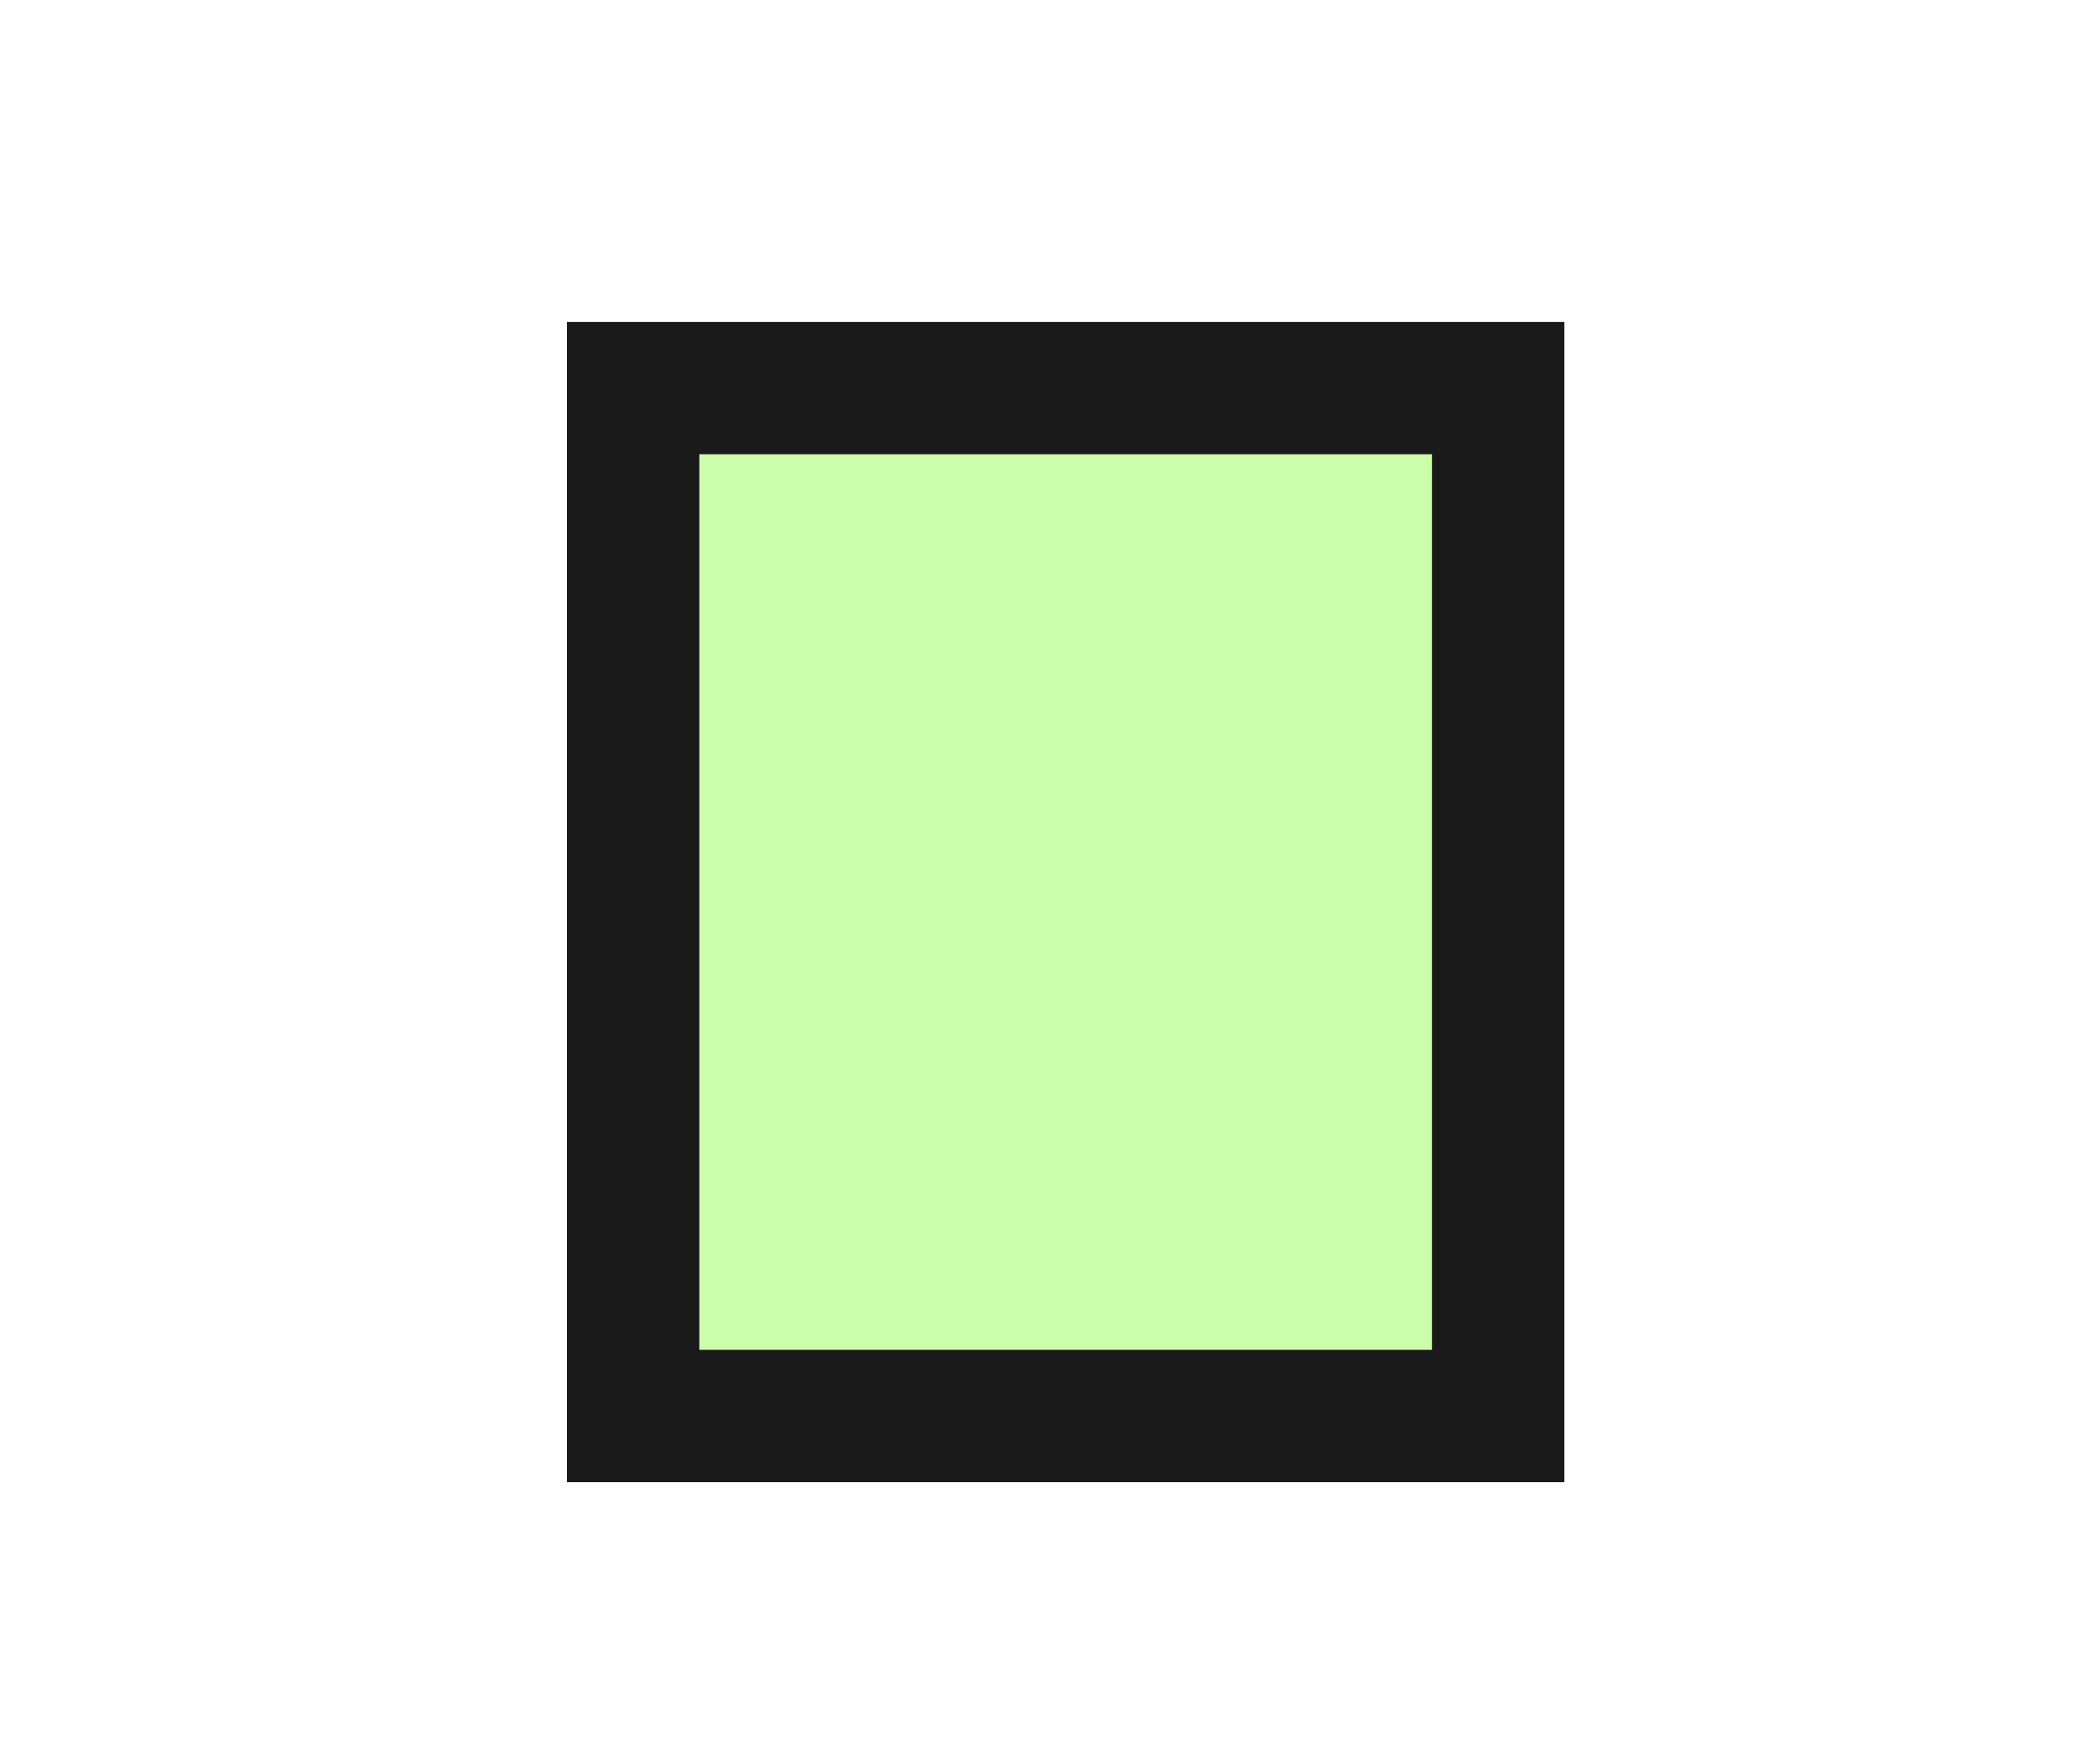
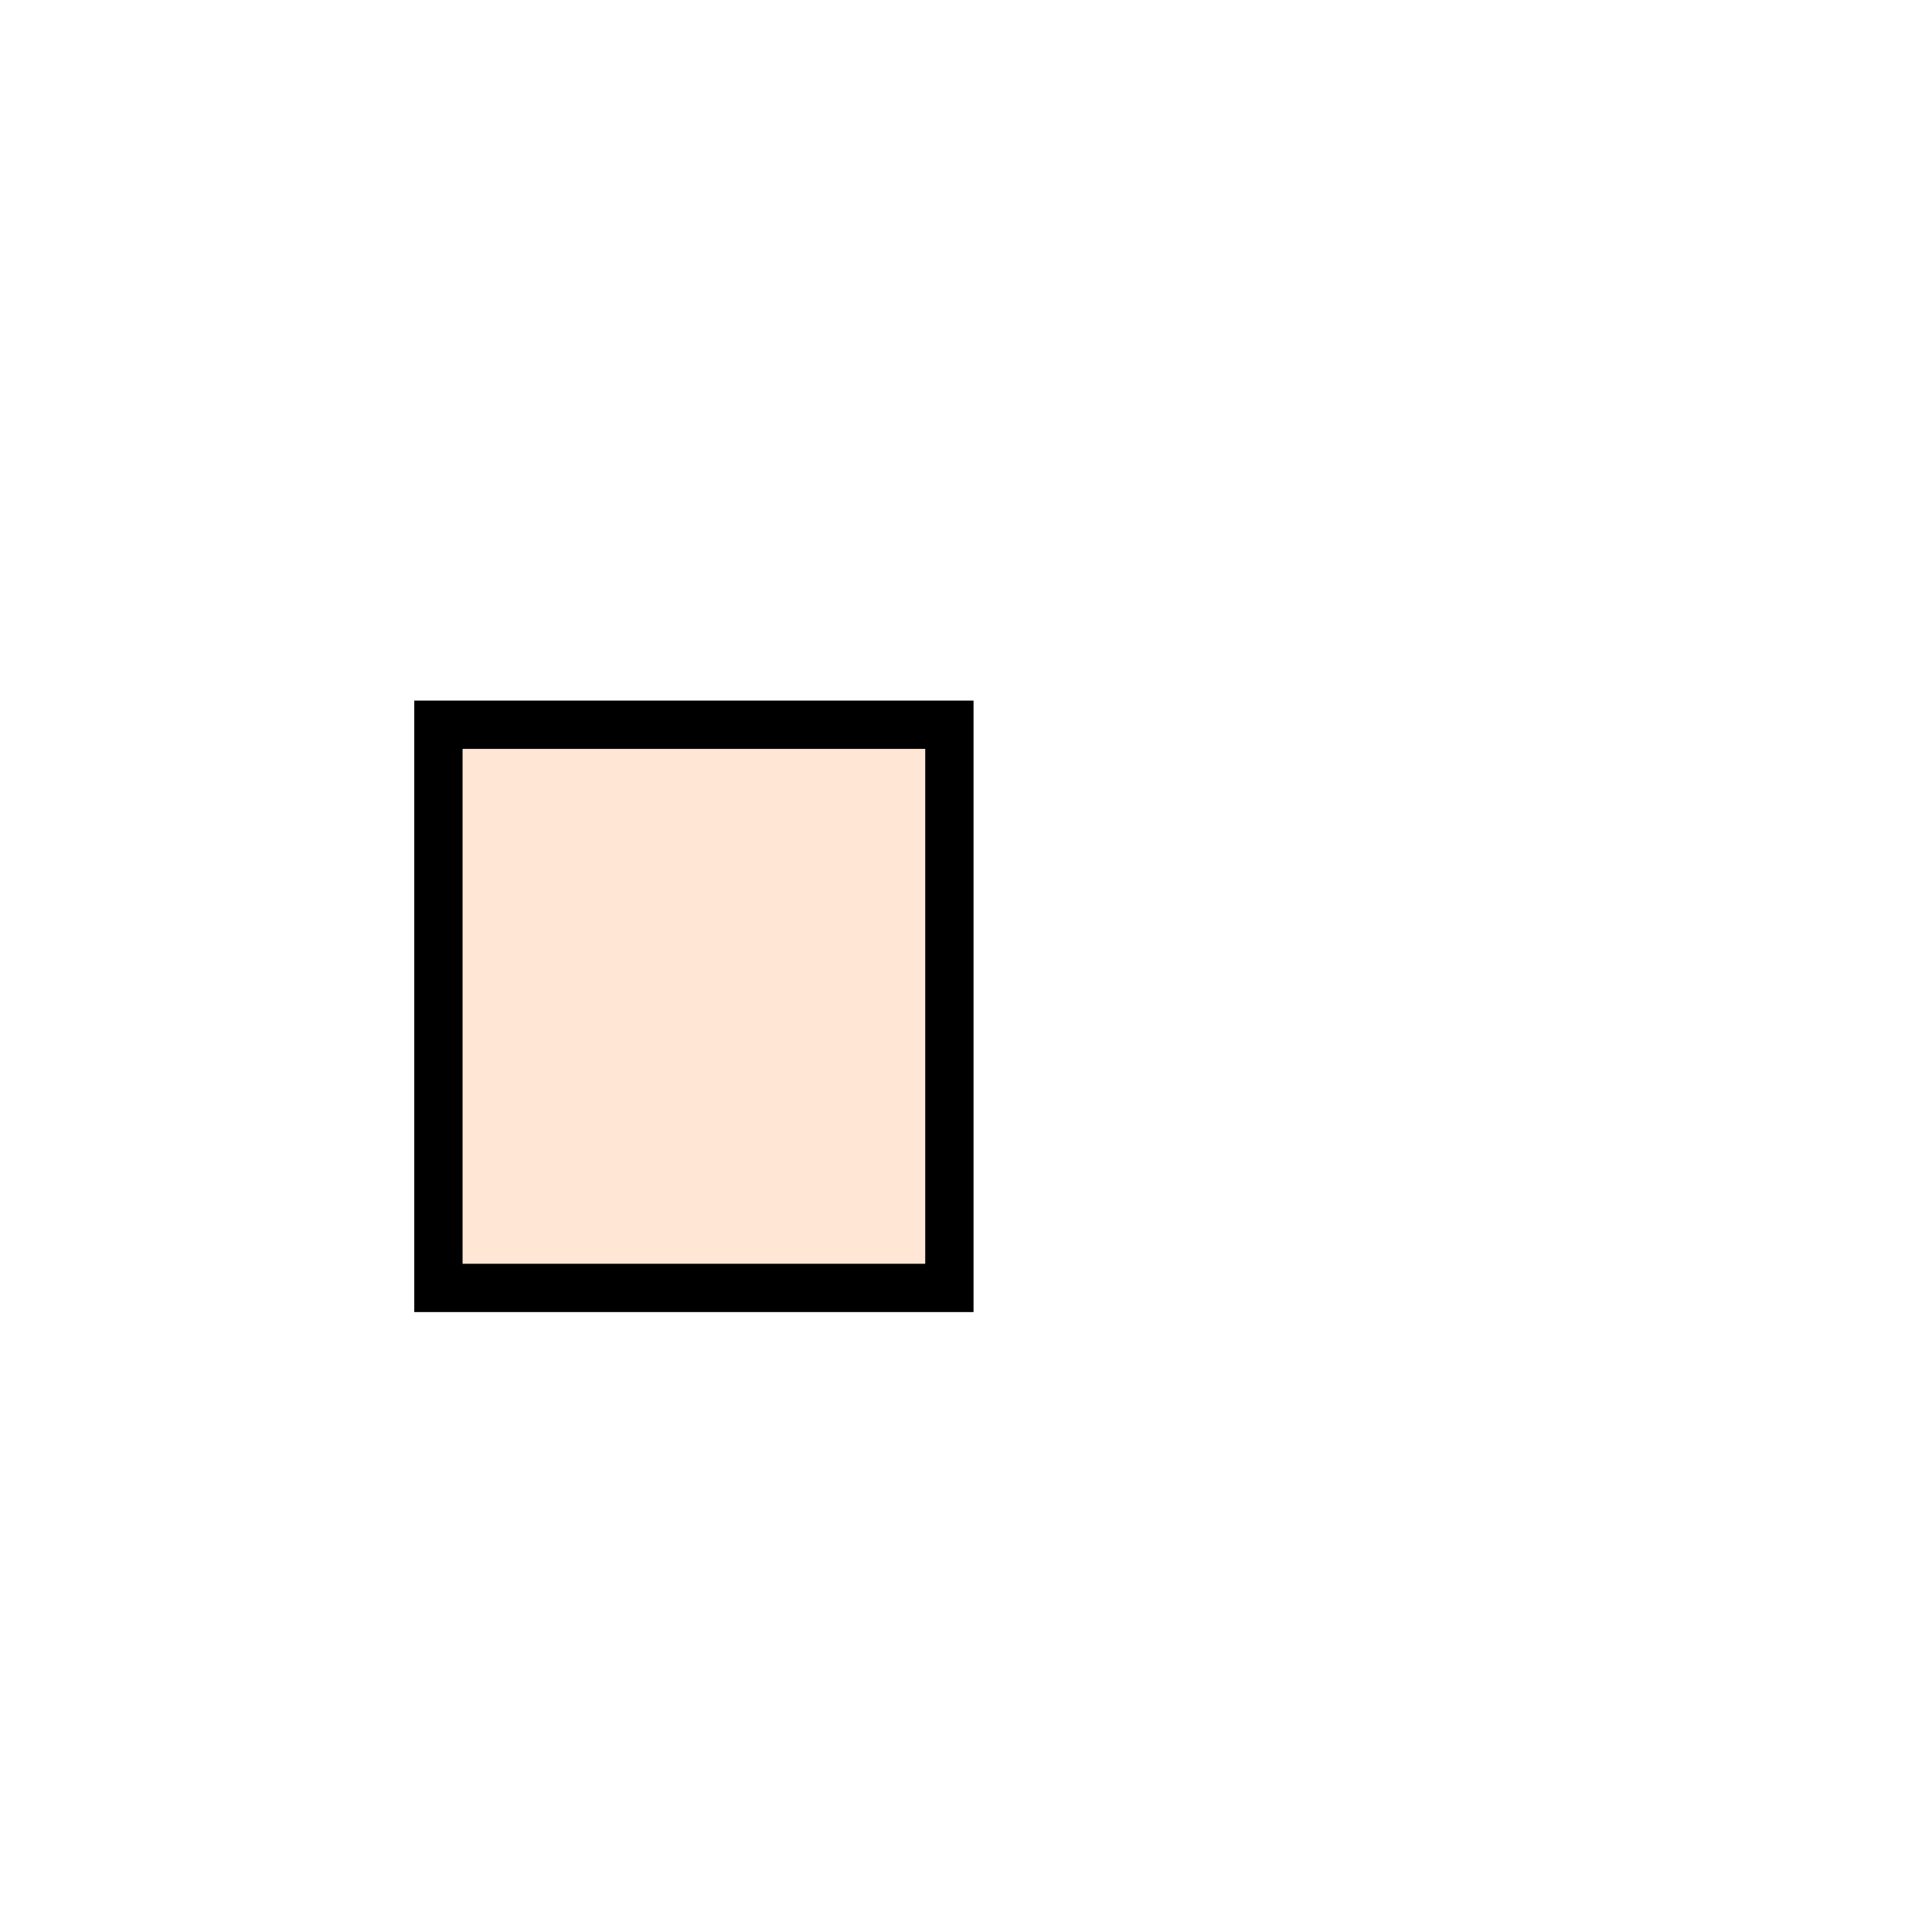
- <svg xmlns="http://www.w3.org/2000/svg" width="24" height="20" viewBox="0 0 24 20" version="1.1" id="svg2">
+ <svg xmlns="http://www.w3.org/2000/svg" width="40" height="40" viewBox="0 0 40 40" version="1.1" id="svg2">
  <defs id="defs2" />
-   <rect style="fill:#ccffaa;stroke:#1a1a1a;stroke-width:1.512" id="rect9" width="9.886" height="11.745" x="7.236" y="4.434" />
+   <rect style="fill:#ffe6d5;fill-opacity:1;stroke:#000000;stroke-width:1;stroke-dasharray:none" id="rect3331" width="10.579" height="11.66" x="9.077" y="15.005" />
</svg>
